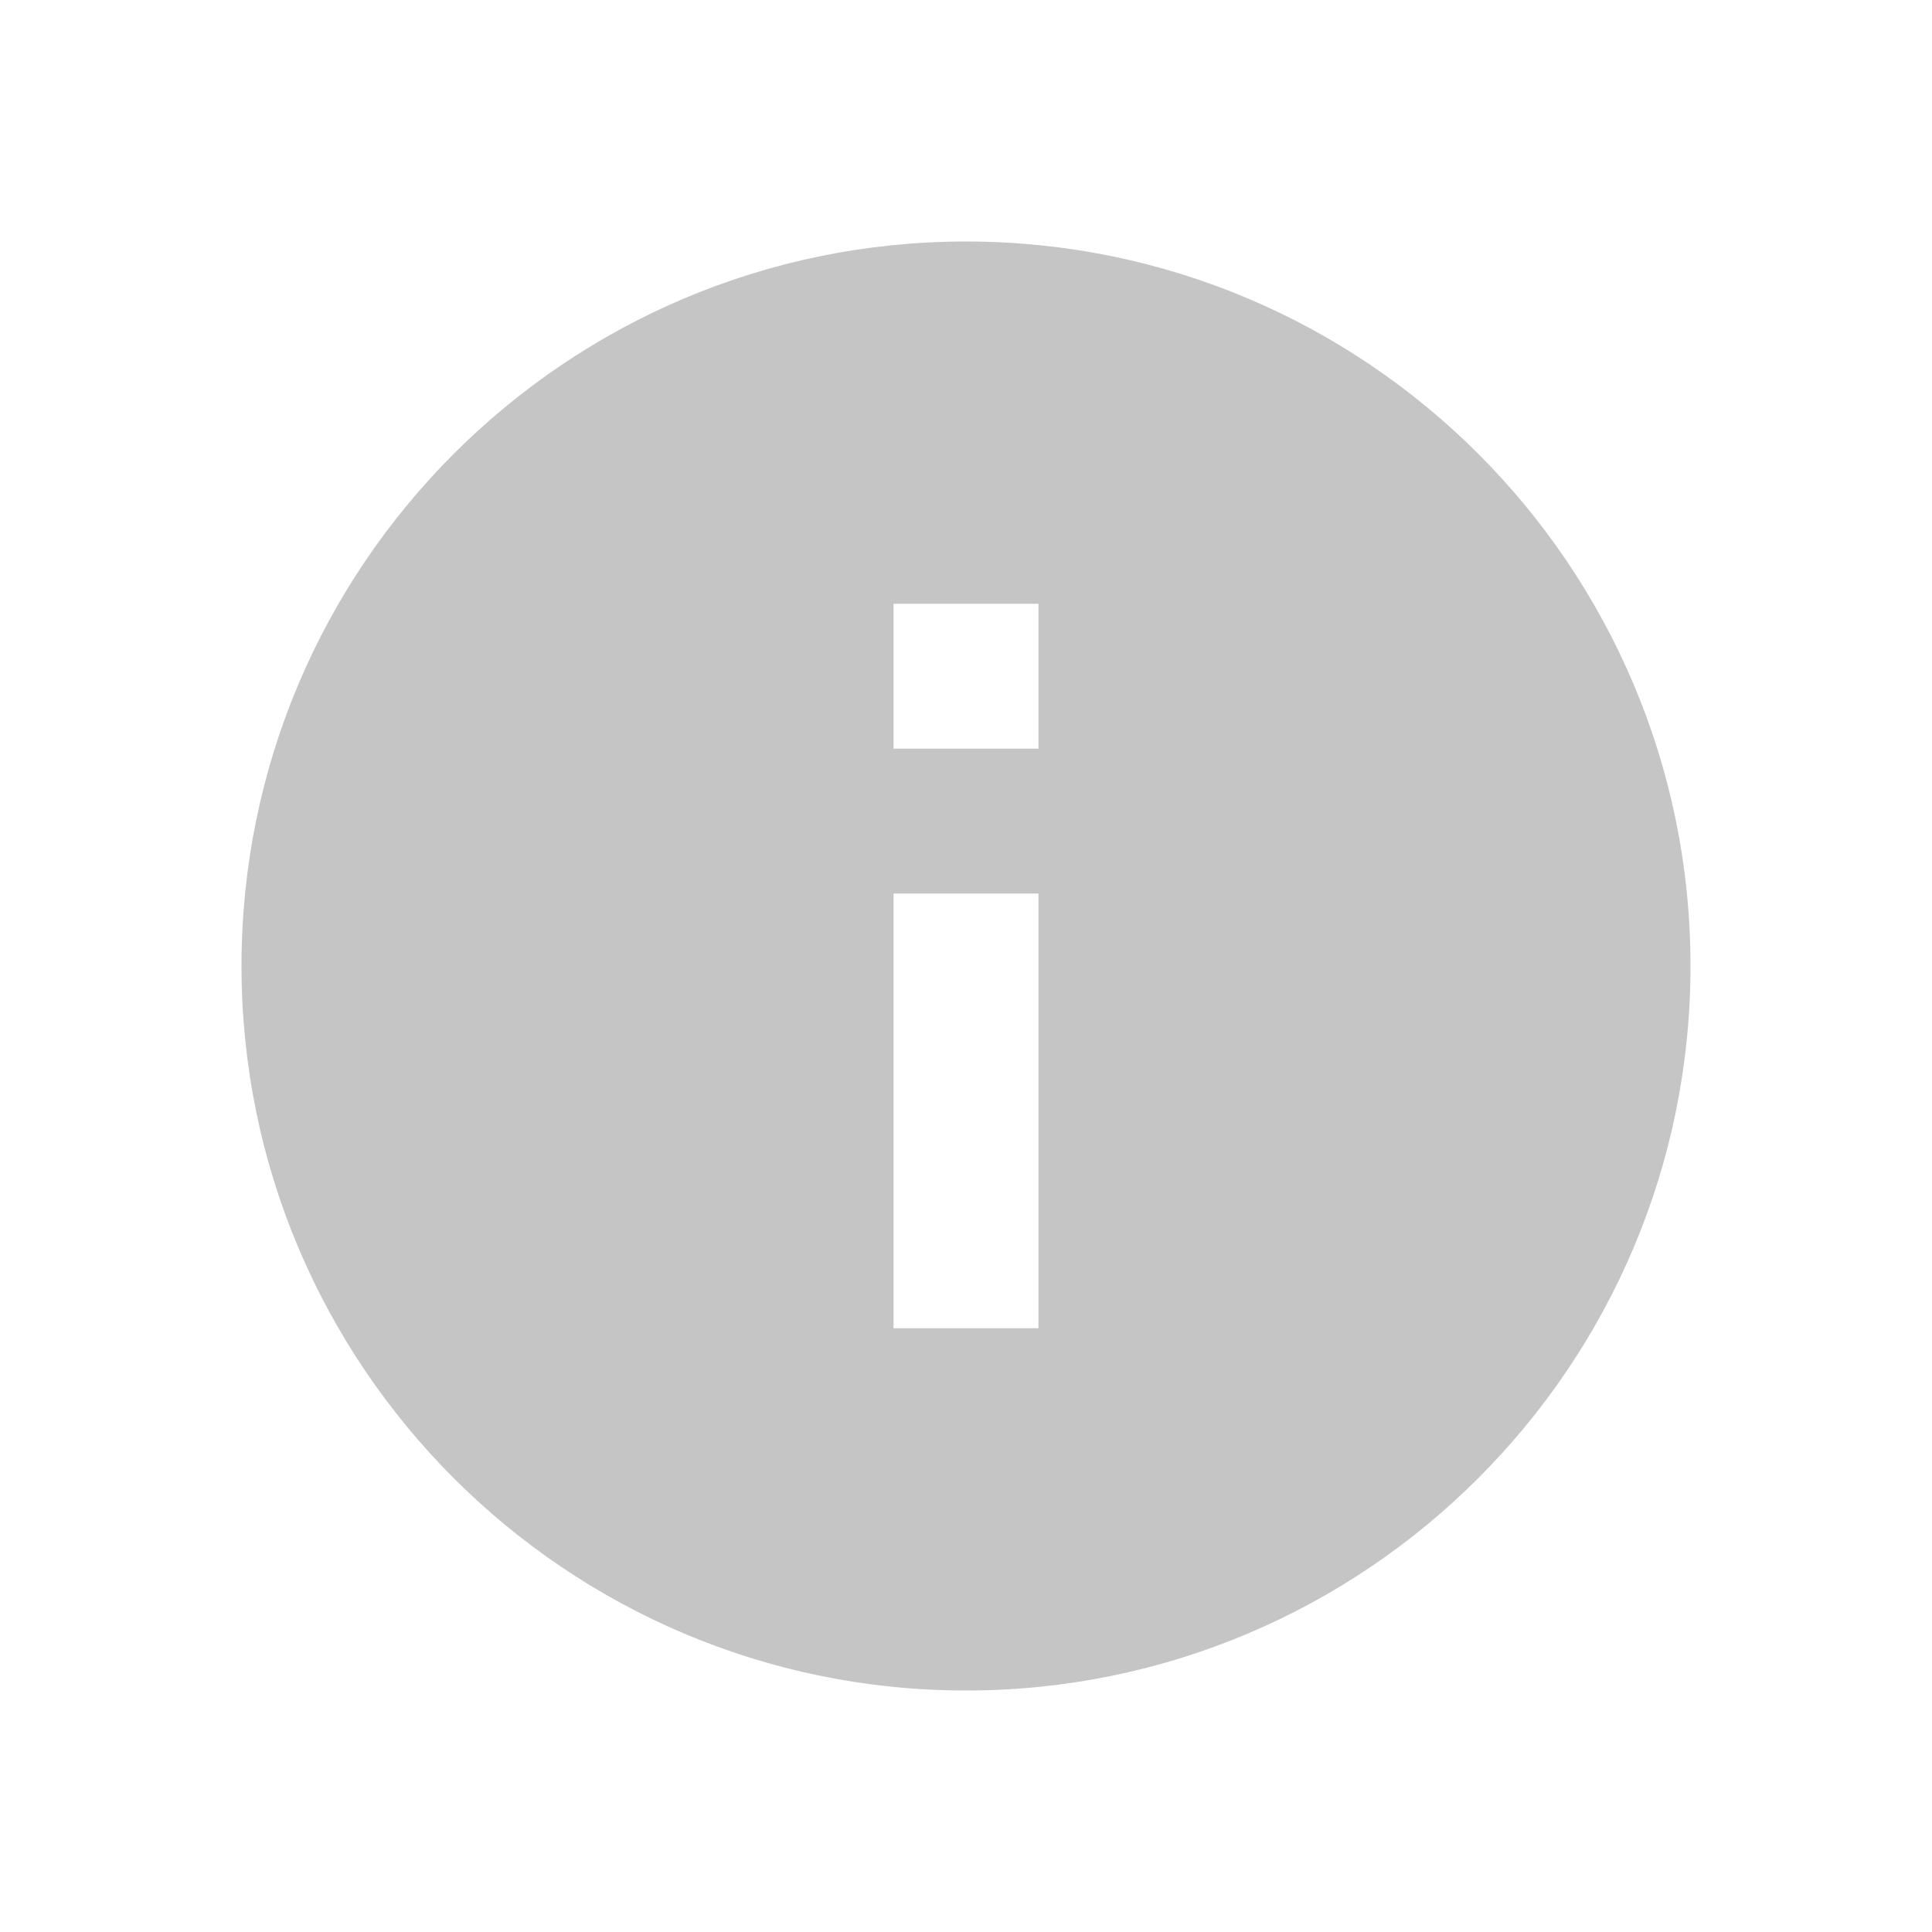
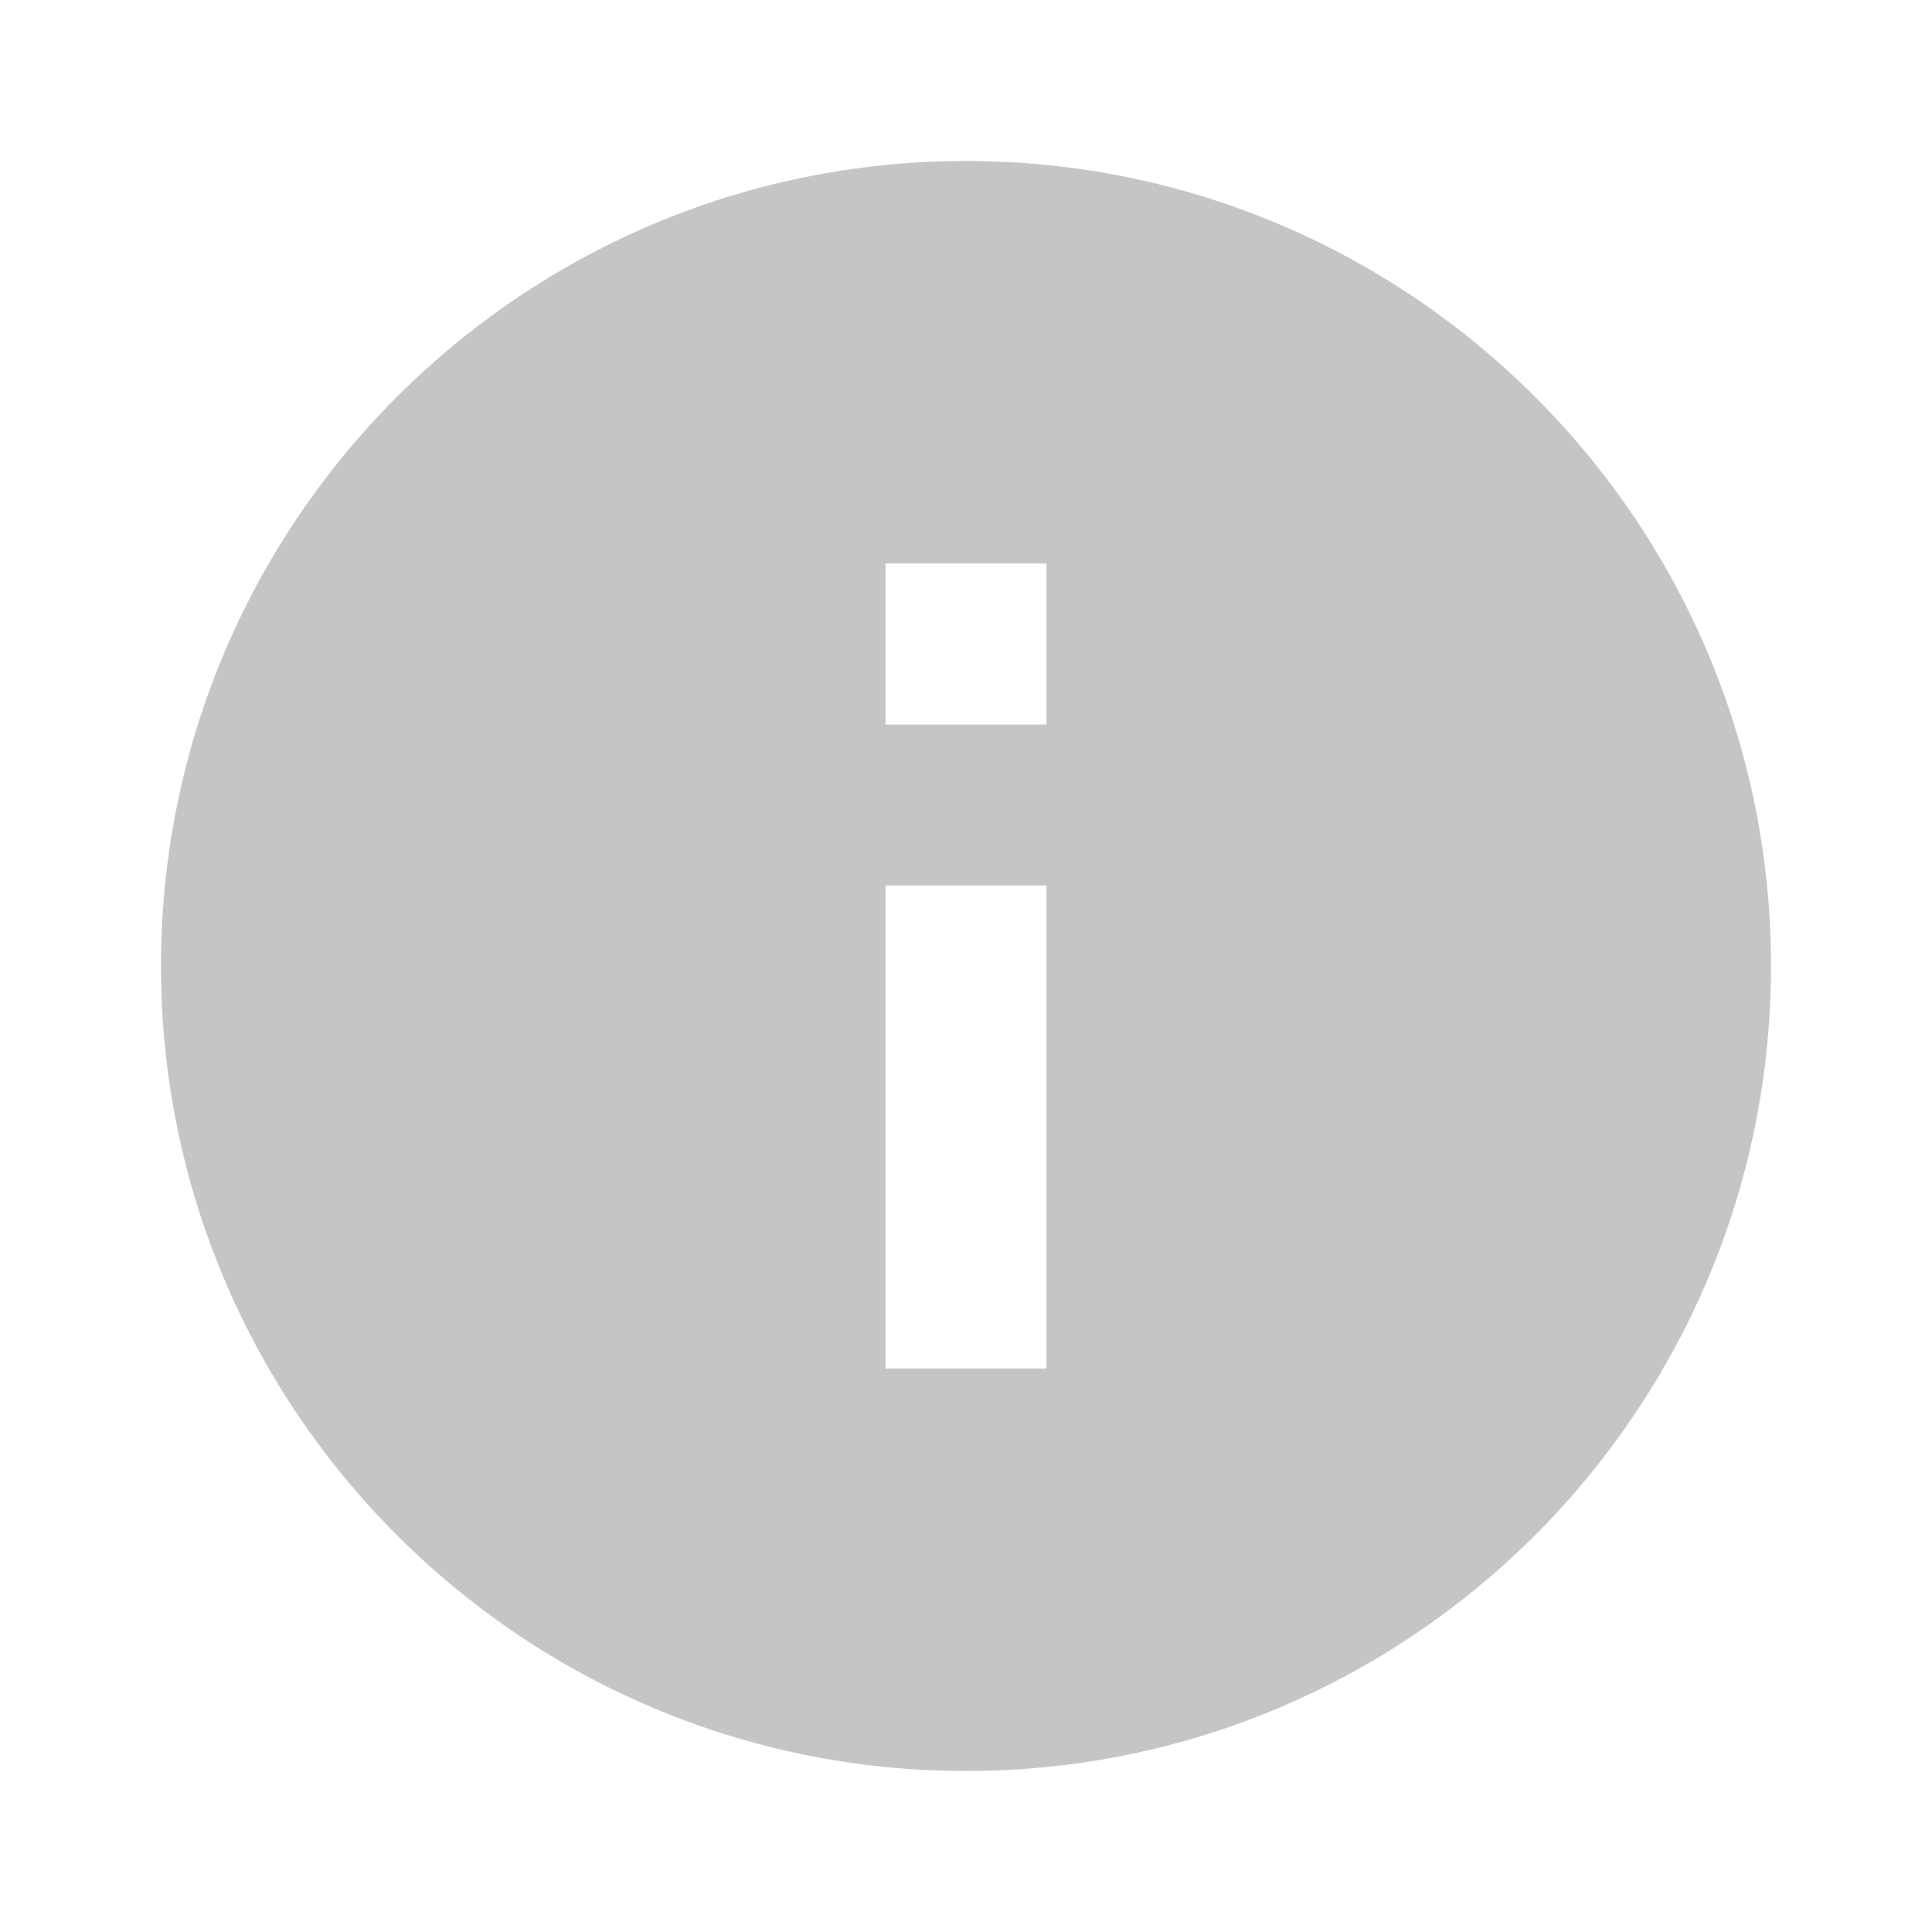
- <svg xmlns="http://www.w3.org/2000/svg" style="fill:#c5c5c5" width="16" height="16" viewBox="0 0 16 16" version="1.1" id="svg729">
-   <defs id="defs733" />
-   <path d="M 0,-8 H 24 V 16 H 0 Z" id="path725" style="fill:none" />
-   <path d="M 8,2 C 4.688,2 2,4.688 2,8 c 0,3.312 2.688,6 6,6 3.312,0 6,-2.688 6,-6 C 14,4.688 11.312,2 8,2 Z m 0.6,9 H 7.4 V 7.4 h 1.2 z m 0,-4.8 H 7.4 V 5 h 1.2 z" id="path727" style="stroke-width:0.6" />
+ <svg xmlns="http://www.w3.org/2000/svg" width="16" height="16" fill="#C5C5C5" viewBox="0 0 24 24">
+   <path d="M0 0h24v24H0z" fill="none" />
+   <path d="M12 2C6.48 2 2 6.48 2 12s4.48 10 10 10 10-4.48 10-10S17.52 2 12 2zm1 15h-2v-6h2v6zm0-8h-2V7h2v2z" />
</svg>
